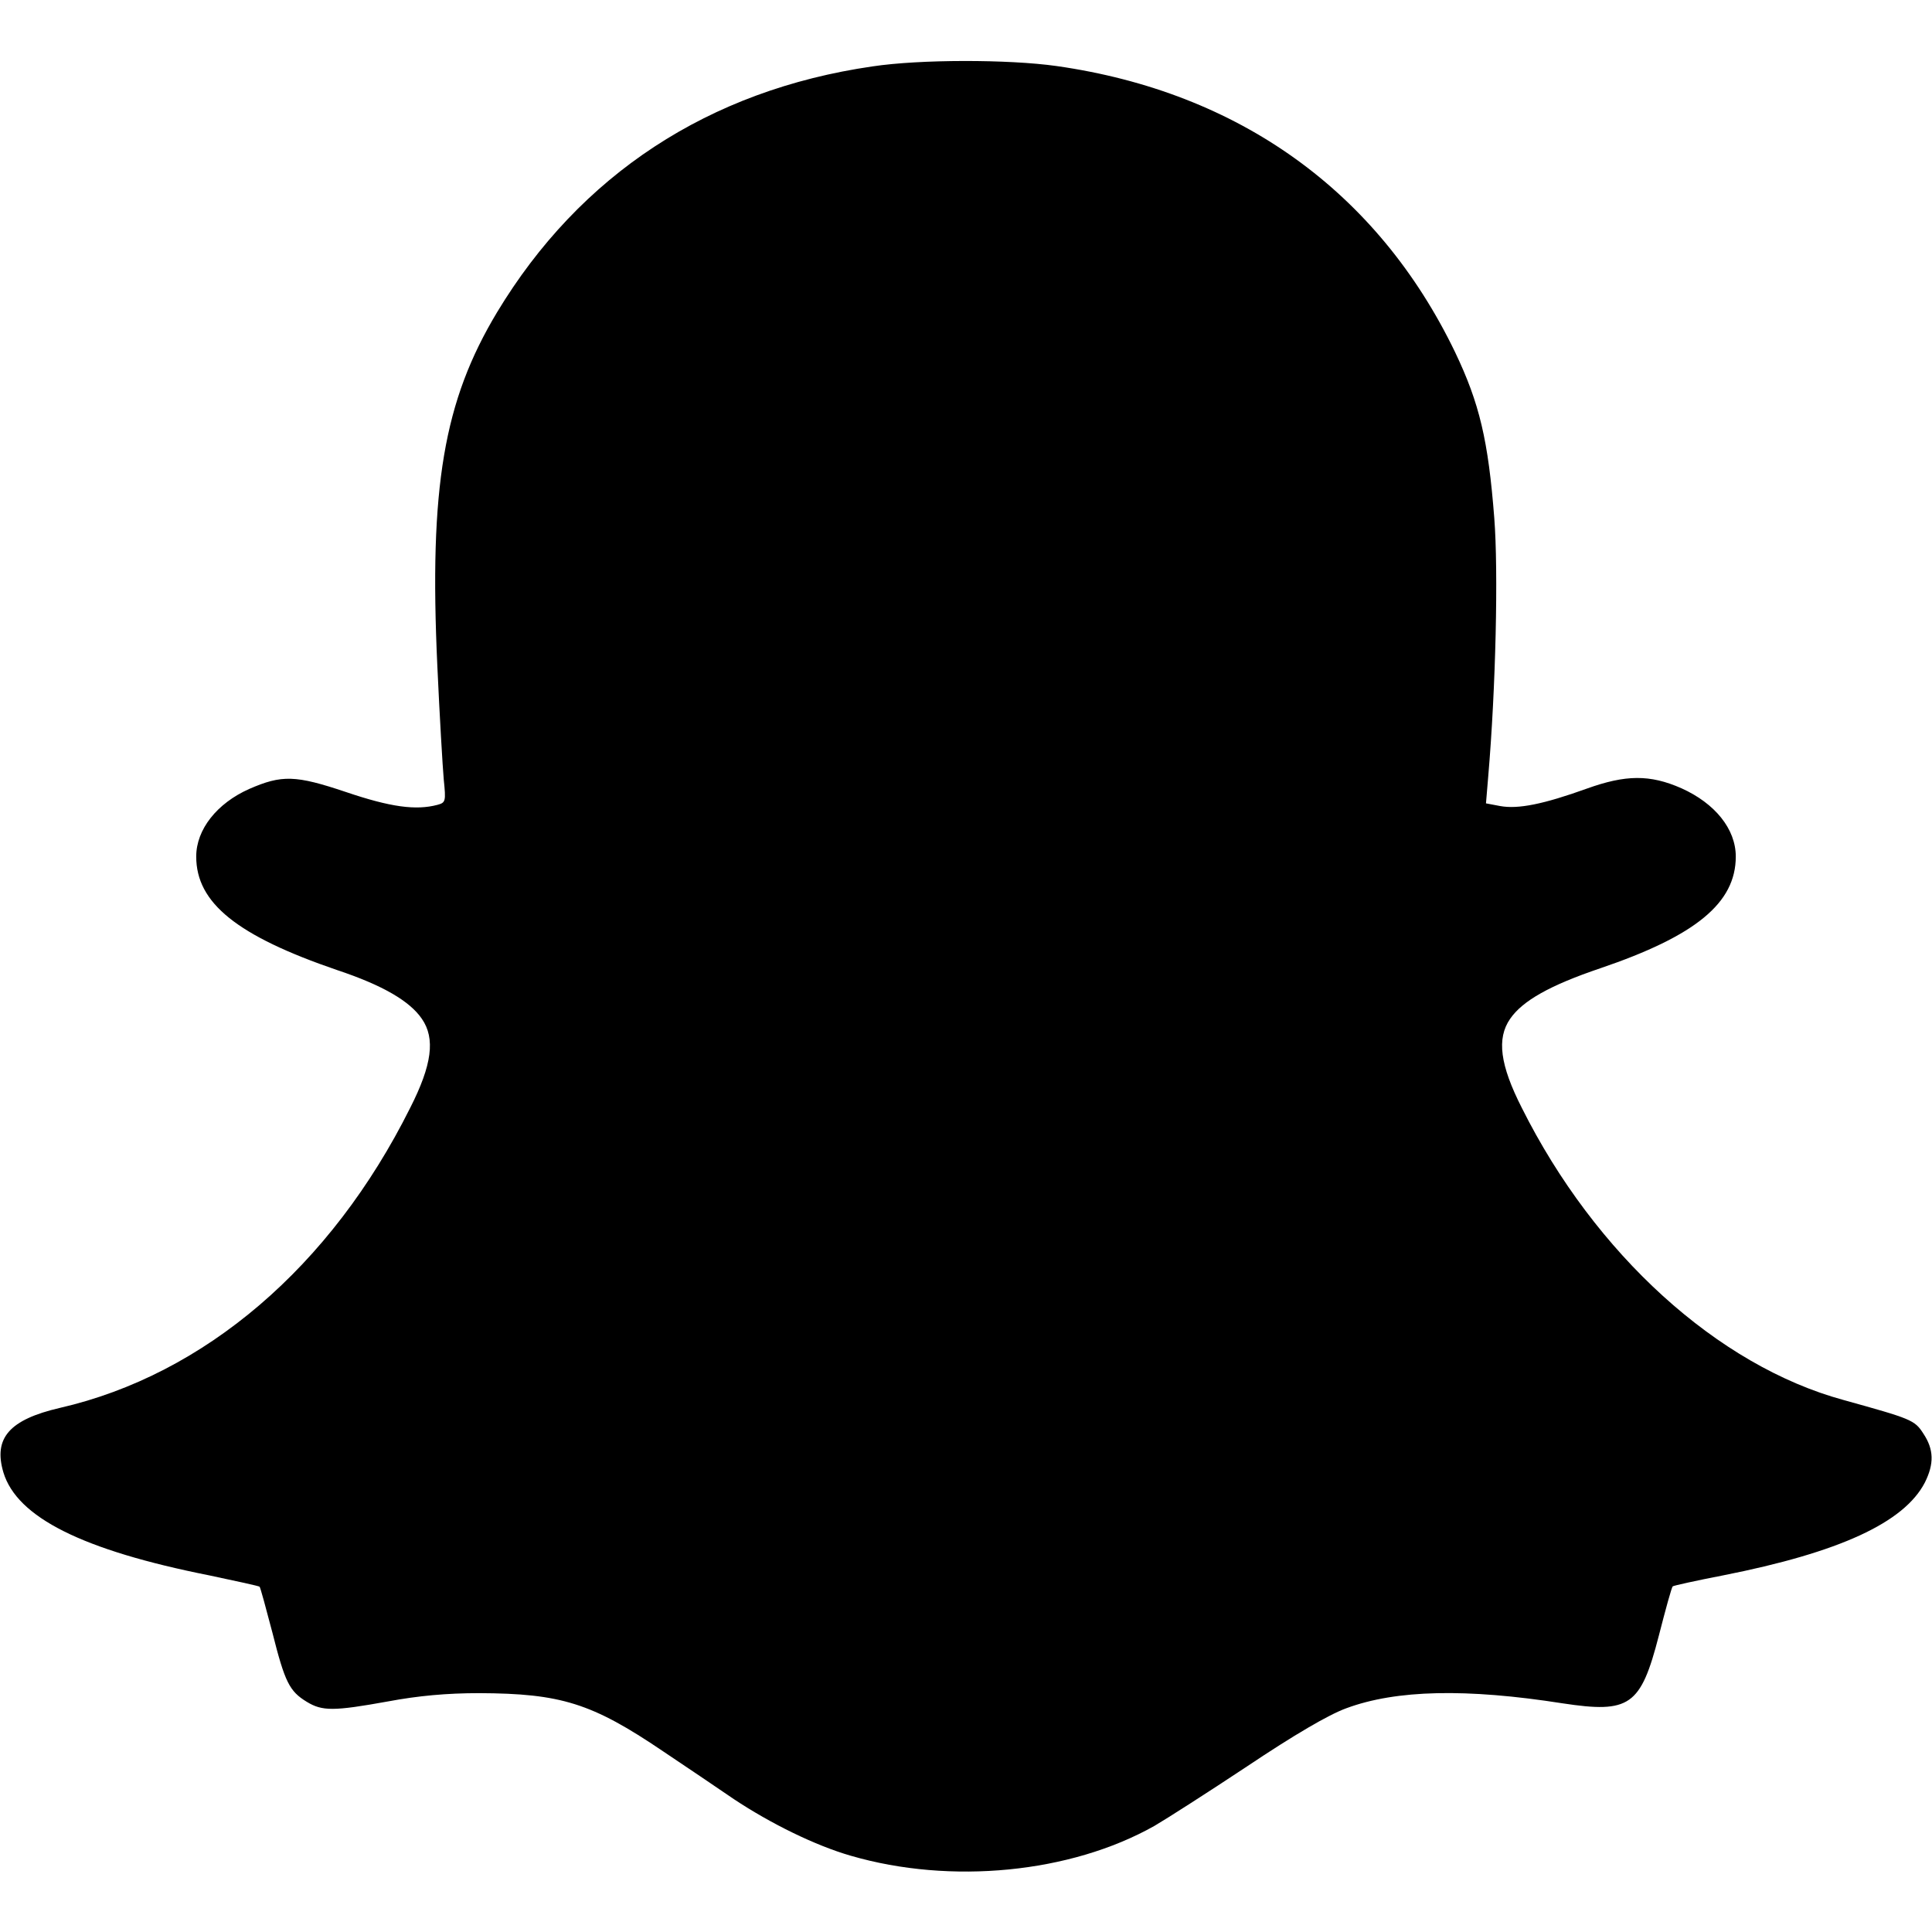
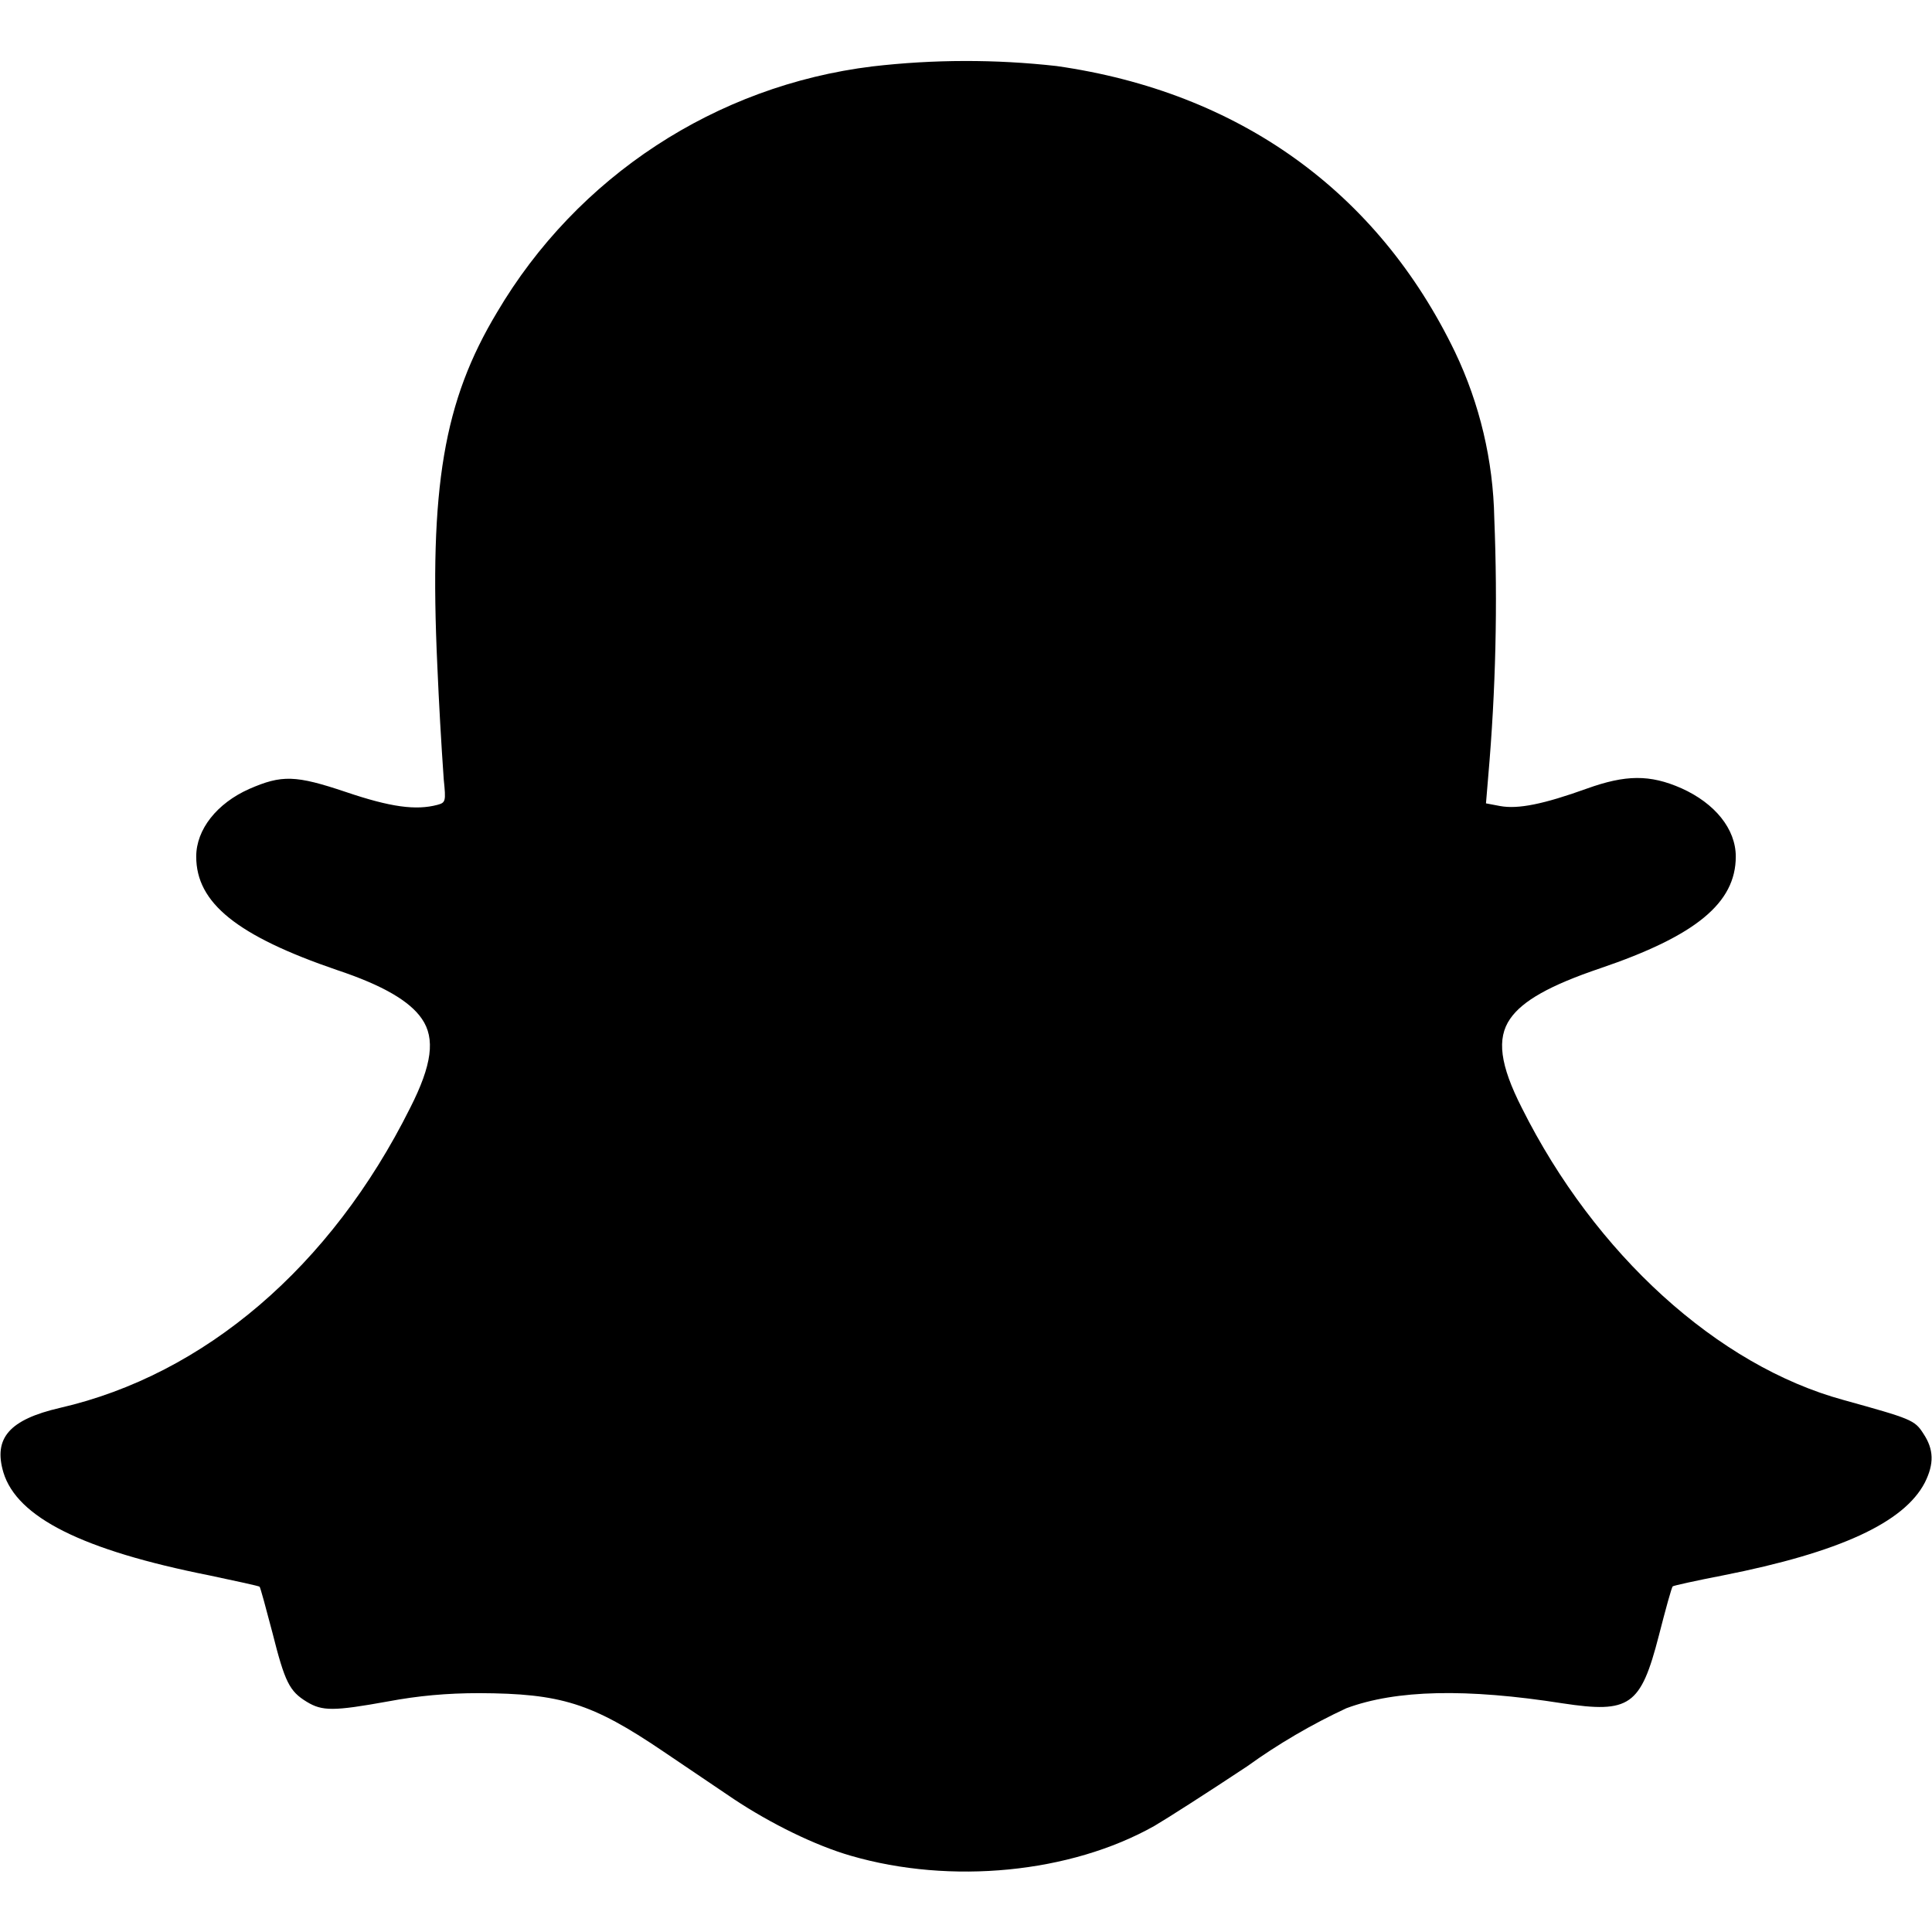
- <svg xmlns="http://www.w3.org/2000/svg" version="1.0" width="512pt" height="512pt" viewBox="0 0 512 512" preserveAspectRatio="xMidYMid meet">
-   <g transform="translate(0,512) scale(0.1,-0.1)" fill="#000000" stroke="none">
-     <path d="M2312 4944 c-434 -63 -775 -287 -995 -652 -141 -235 -180 -462 -158 -937 6 -132 14 -267 17 -301 6 -58 5 -61 -17 -67 -57 -15 -124 -6 -242 34 -134 45 -170 46 -257 8 -85 -38 -140 -107 -140 -179 0 -123 108 -210 374 -301 120 -40 192 -82 224 -129 36 -52 27 -122 -31 -236 -210 -421 -545 -707 -928 -795 -134 -31 -177 -80 -150 -171 36 -119 209 -206 546 -273 71 -15 131 -28 133 -30 2 -2 17 -57 34 -122 33 -131 45 -155 91 -183 41 -25 71 -25 215 1 80 15 156 22 242 22 216 -1 298 -26 487 -154 60 -40 144 -97 188 -127 98 -65 216 -123 310 -150 265 -77 582 -46 804 79 31 18 142 89 246 158 124 83 216 137 263 154 132 49 318 53 573 13 178 -27 207 -7 255 179 18 70 34 129 37 131 2 2 61 15 133 29 309 61 480 140 535 246 25 50 24 88 -4 130 -23 36 -32 39 -212 89 -333 91 -658 386 -852 774 -58 114 -67 184 -31 236 33 48 106 89 239 134 253 86 359 173 359 296 0 73 -55 141 -144 181 -84 37 -148 36 -251 -1 -114 -41 -182 -55 -230 -46 l-37 7 6 72 c20 233 27 543 16 684 -16 206 -39 304 -104 440 -205 425 -572 689 -1056 758 -128 18 -362 18 -488 -1z" />
-   </g>
+ <svg xmlns="http://www.w3.org/2000/svg" width="682.7" height="682.7" viewBox="0 0 512 512">
+   <path d="M231.2 17.6a134.5 134.5 0 0 0-99.5 65.2c-14.1 23.5-18 46.2-15.8 93.7a1126 1126 0 0 0 1.7 30.1c.6 5.8.5 6.1-1.7 6.7-5.7 1.5-12.4.6-24.2-3.4-13.4-4.5-17-4.6-25.7-.8-8.5 3.8-14 10.7-14 17.9 0 12.3 10.8 21 37.4 30.1 12 4 19.2 8.2 22.4 12.9 3.6 5.2 2.7 12.2-3.1 23.6-21 42.1-54.5 70.7-92.8 79.5-13.4 3.1-17.7 8-15 17.1 3.6 11.9 20.9 20.6 54.6 27.3 7.1 1.5 13.1 2.8 13.3 3s1.7 5.7 3.4 12.2c3.3 13.1 4.5 15.5 9.1 18.3 4.1 2.5 7.1 2.5 21.5-.1 8-1.5 15.6-2.2 24.2-2.2 21.6.1 29.8 2.6 48.7 15.4l18.8 12.7c9.8 6.5 21.6 12.3 31 15 26.5 7.7 58.2 4.6 80.4-7.9 3.1-1.8 14.2-8.9 24.6-15.8a161.6 161.6 0 0 1 26.3-15.4c13.2-4.9 31.8-5.3 57.3-1.3 17.8 2.7 20.7.7 25.5-17.9 1.8-7 3.4-12.9 3.7-13.1.2-.2 6.1-1.5 13.3-2.9 30.9-6.1 48-14 53.5-24.6 2.5-5 2.4-8.8-.4-13-2.3-3.6-3.2-3.9-21.2-8.9-33.3-9.1-65.8-38.6-85.2-77.4-5.8-11.4-6.7-18.4-3.1-23.6 3.3-4.8 10.6-8.9 23.9-13.4C449.4 248 460 239.3 460 227c0-7.3-5.5-14.1-14.4-18.1-8.4-3.7-14.8-3.6-25.1.1-11.4 4.1-18.2 5.5-23 4.6l-3.7-.7.6-7.2a536 536 0 0 0 1.6-68.4 107 107 0 0 0-10.4-44C365.1 50.8 328.4 24.4 280 17.5a215.2 215.2 0 0 0-48.8.1" />
</svg>
